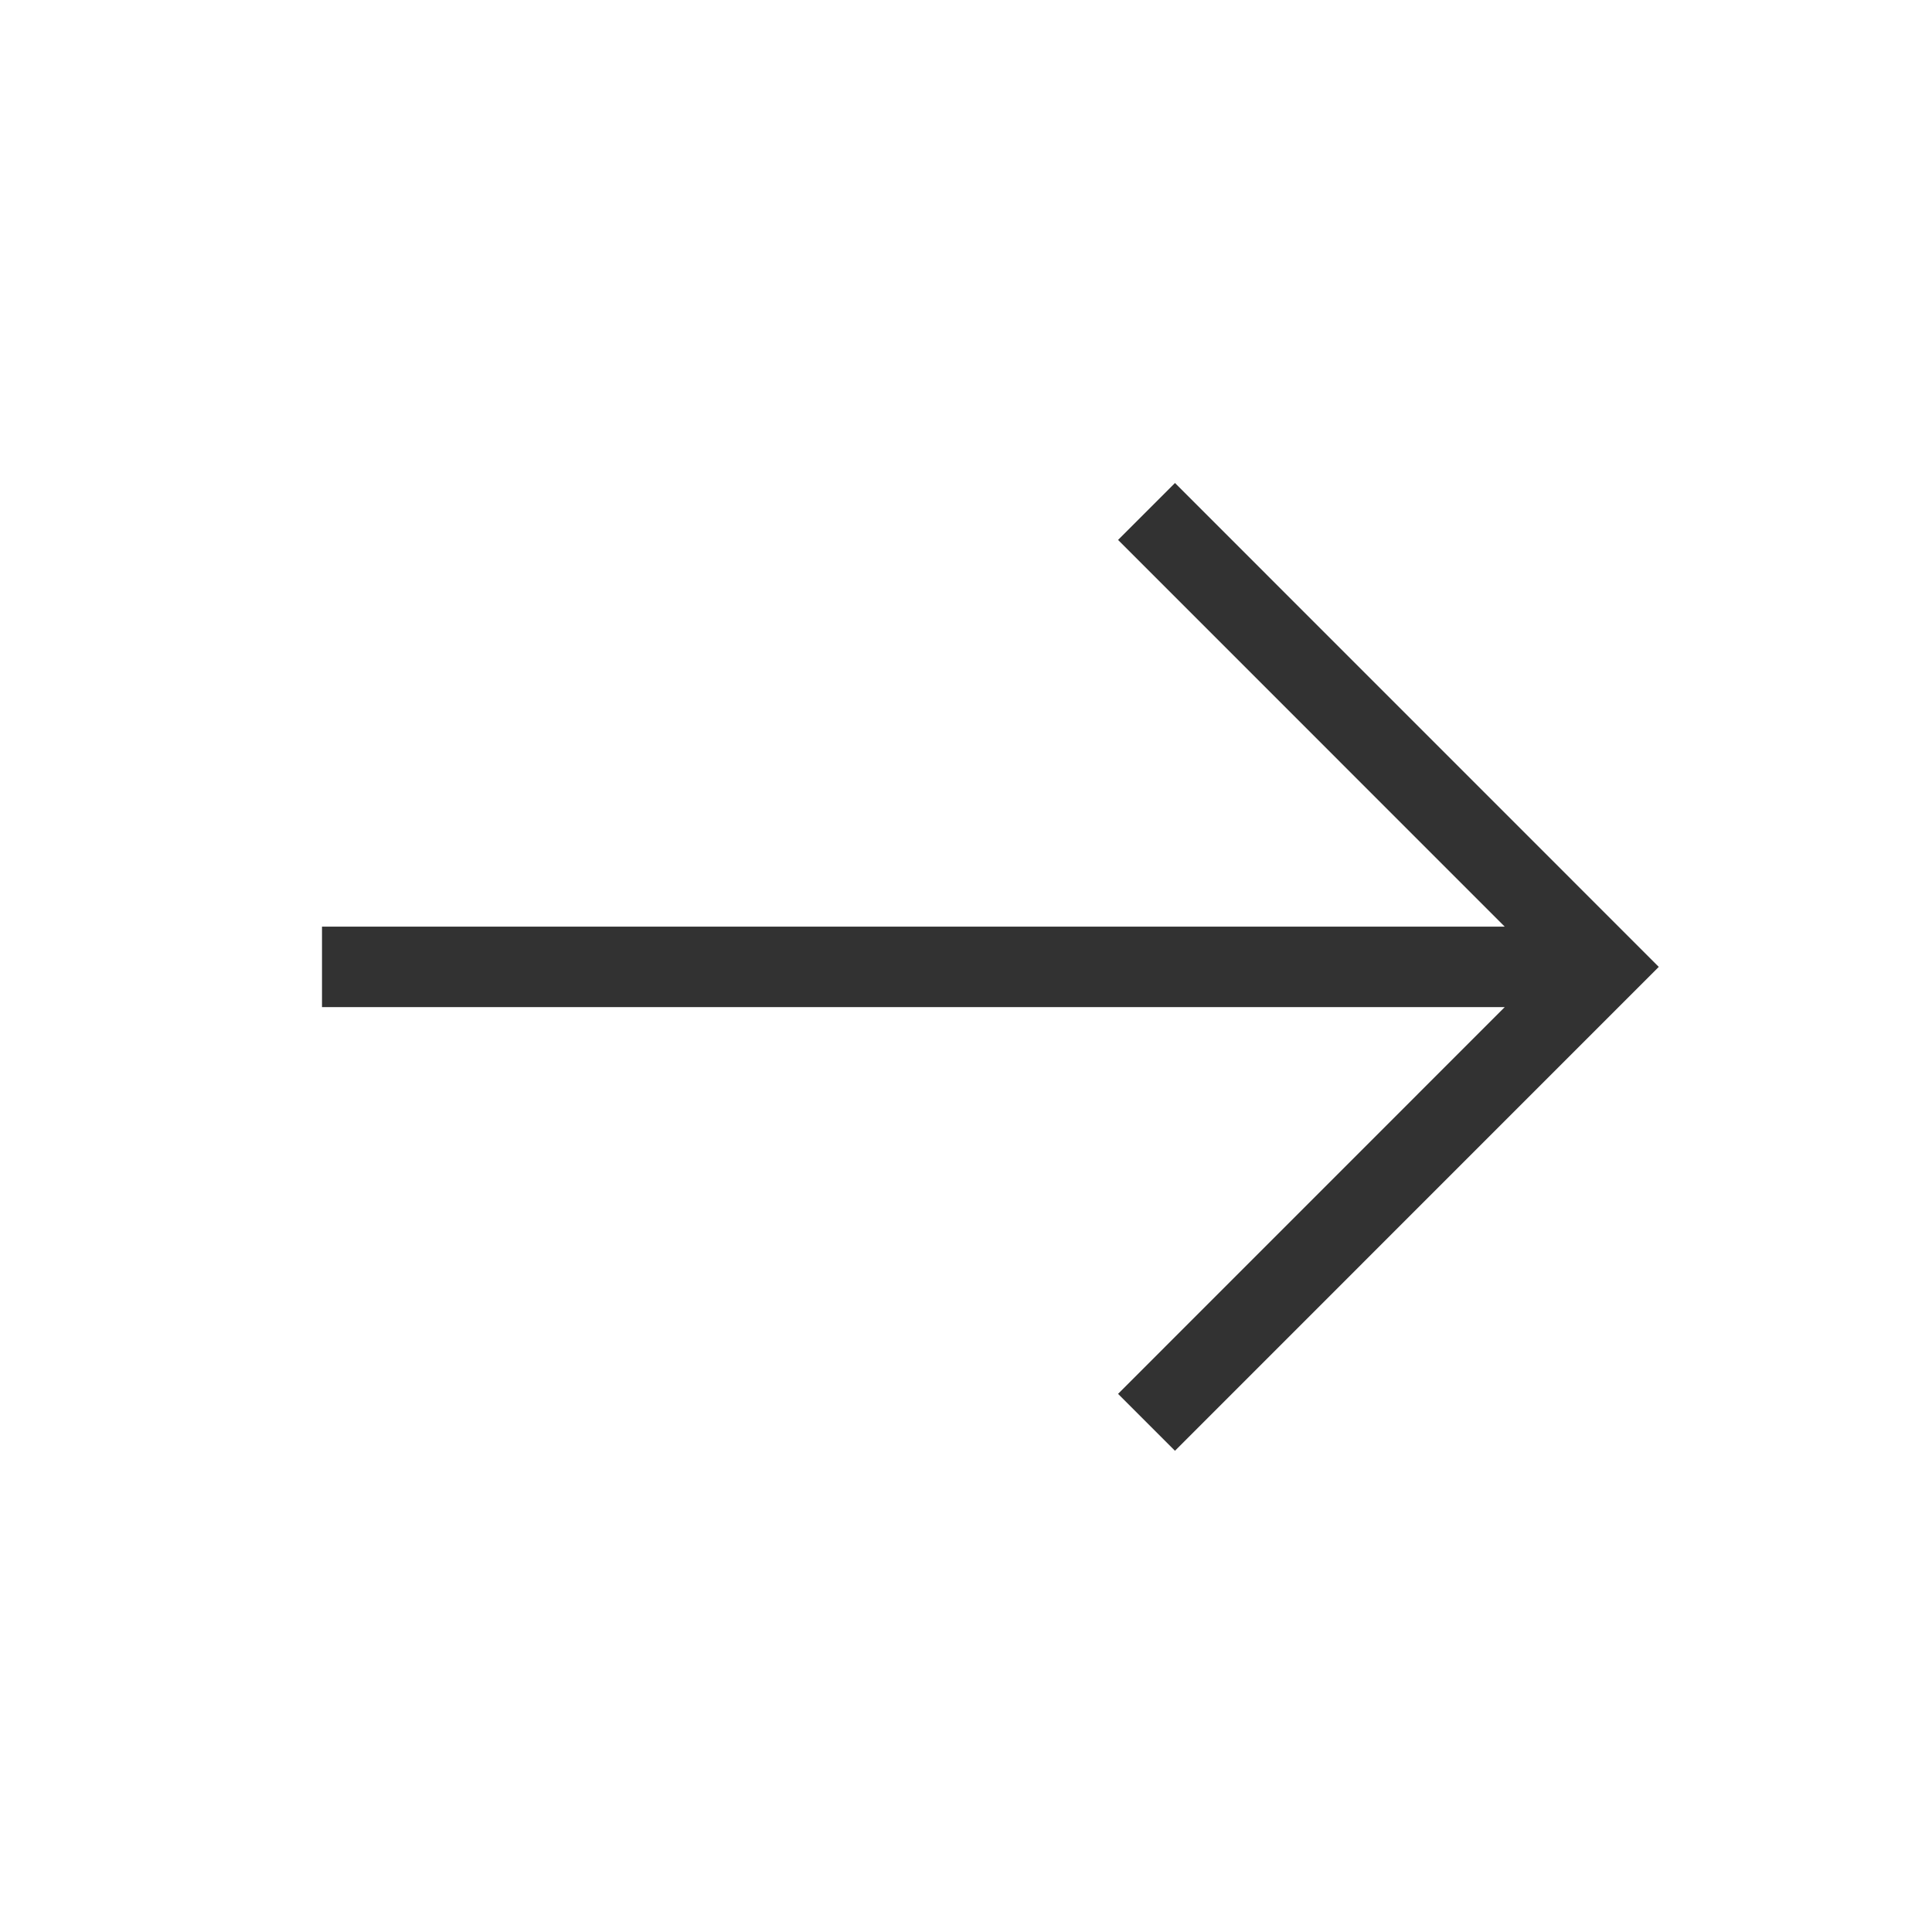
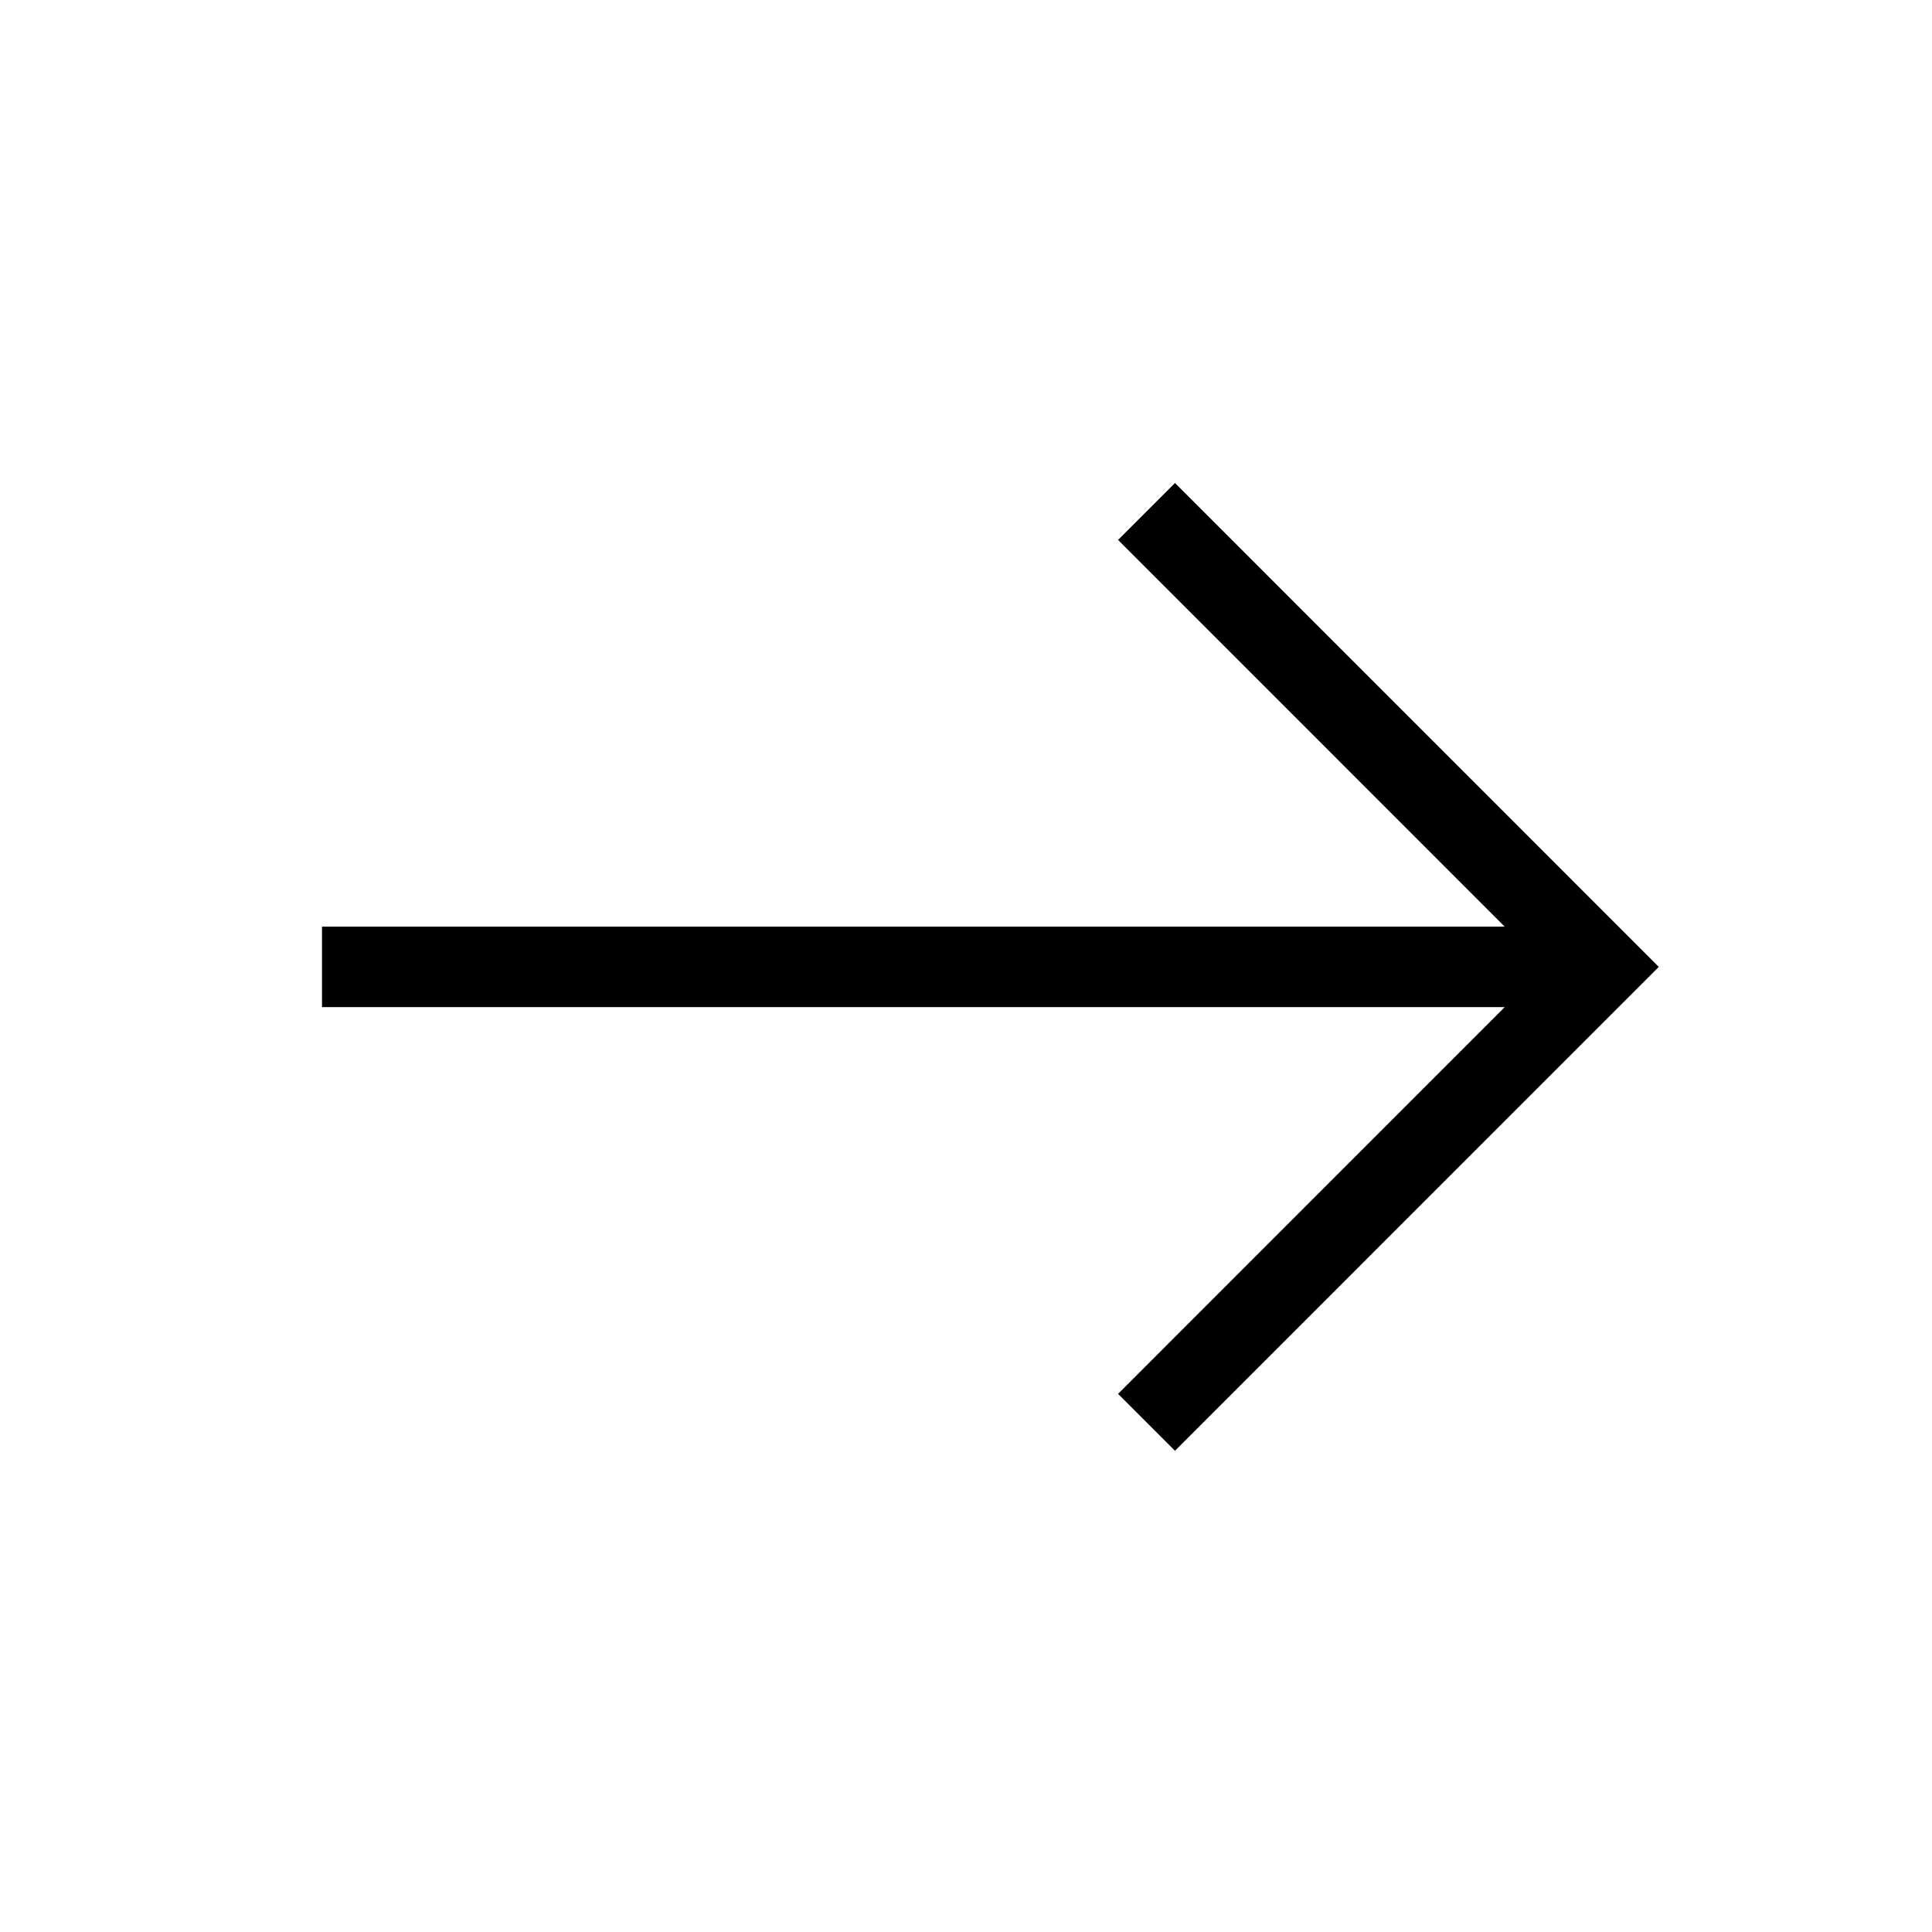
<svg xmlns="http://www.w3.org/2000/svg" width="24" height="24" viewBox="0 0 24 24" fill="none">
-   <path d="M13.889 6.707L18.692 11.511H4V12.511H18.692L13.889 17.315L14.596 18.022L20.606 12.011L14.596 6L13.889 6.707Z" fill="#323232" />
+   <path d="M13.889 6.707L18.692 11.511H4V12.511H18.692L13.889 17.315L14.596 18.022L20.606 12.011L14.596 6L13.889 6.707Z" fill="#000" />
</svg>
